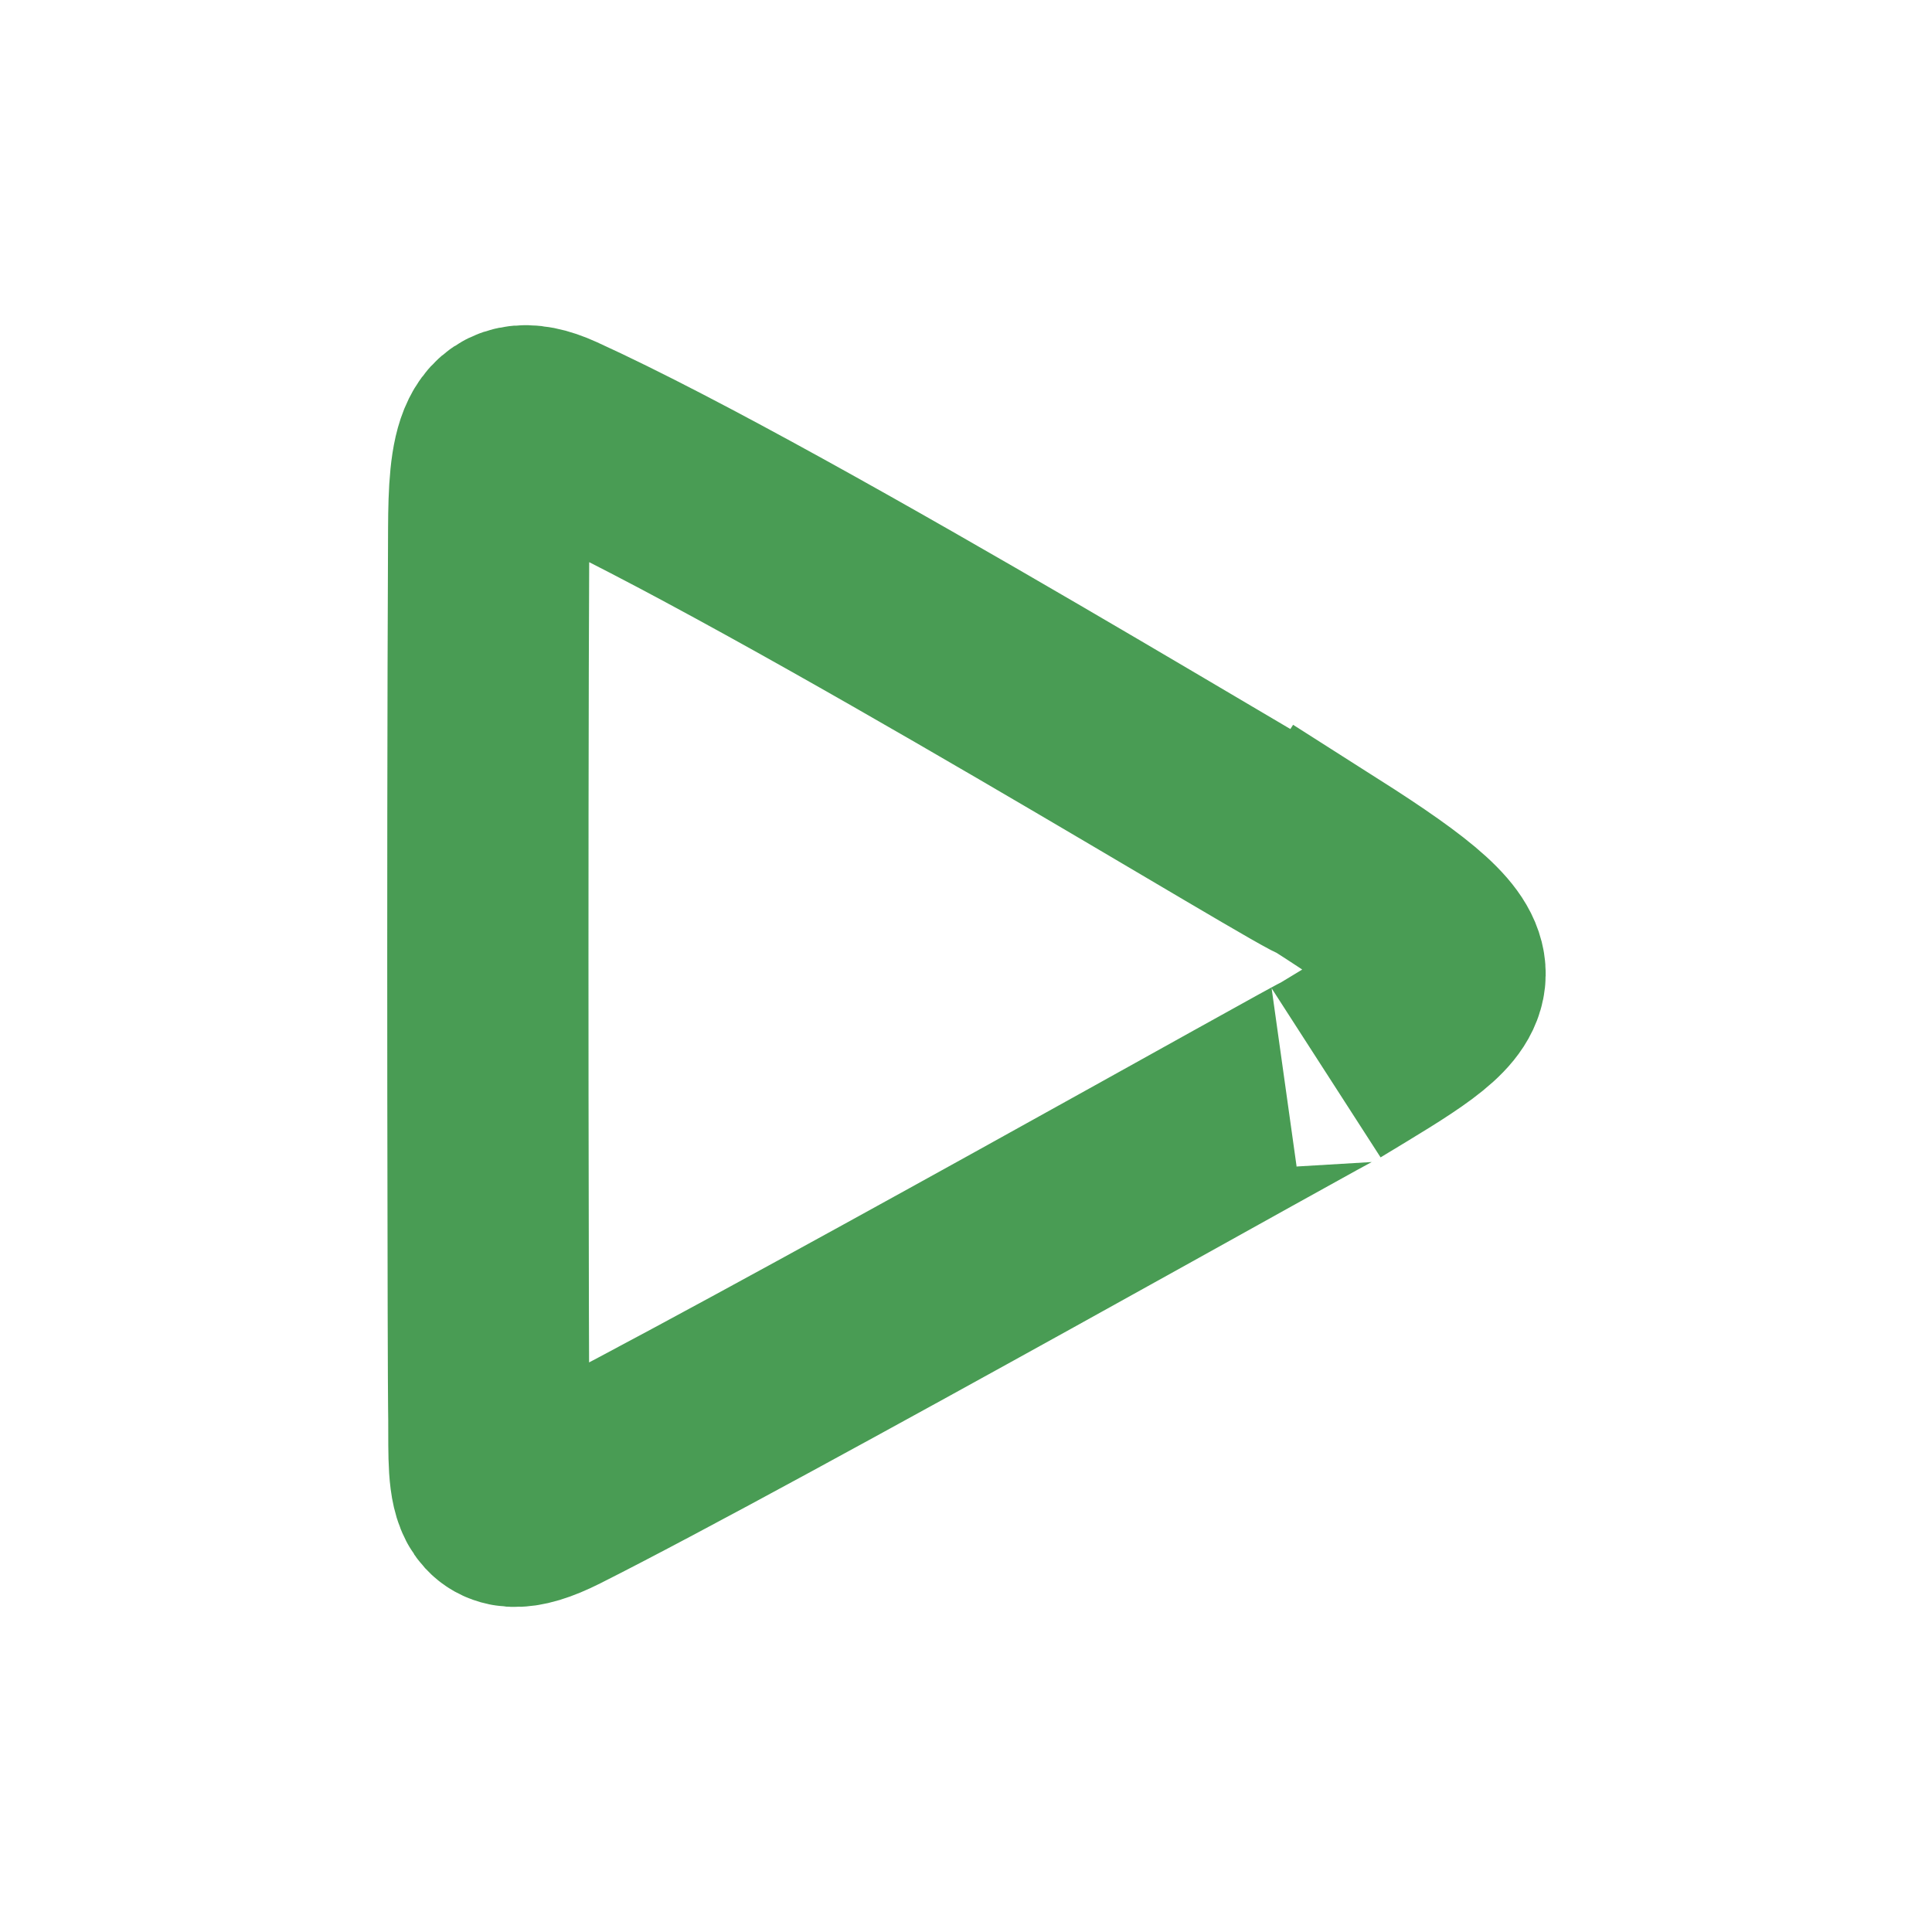
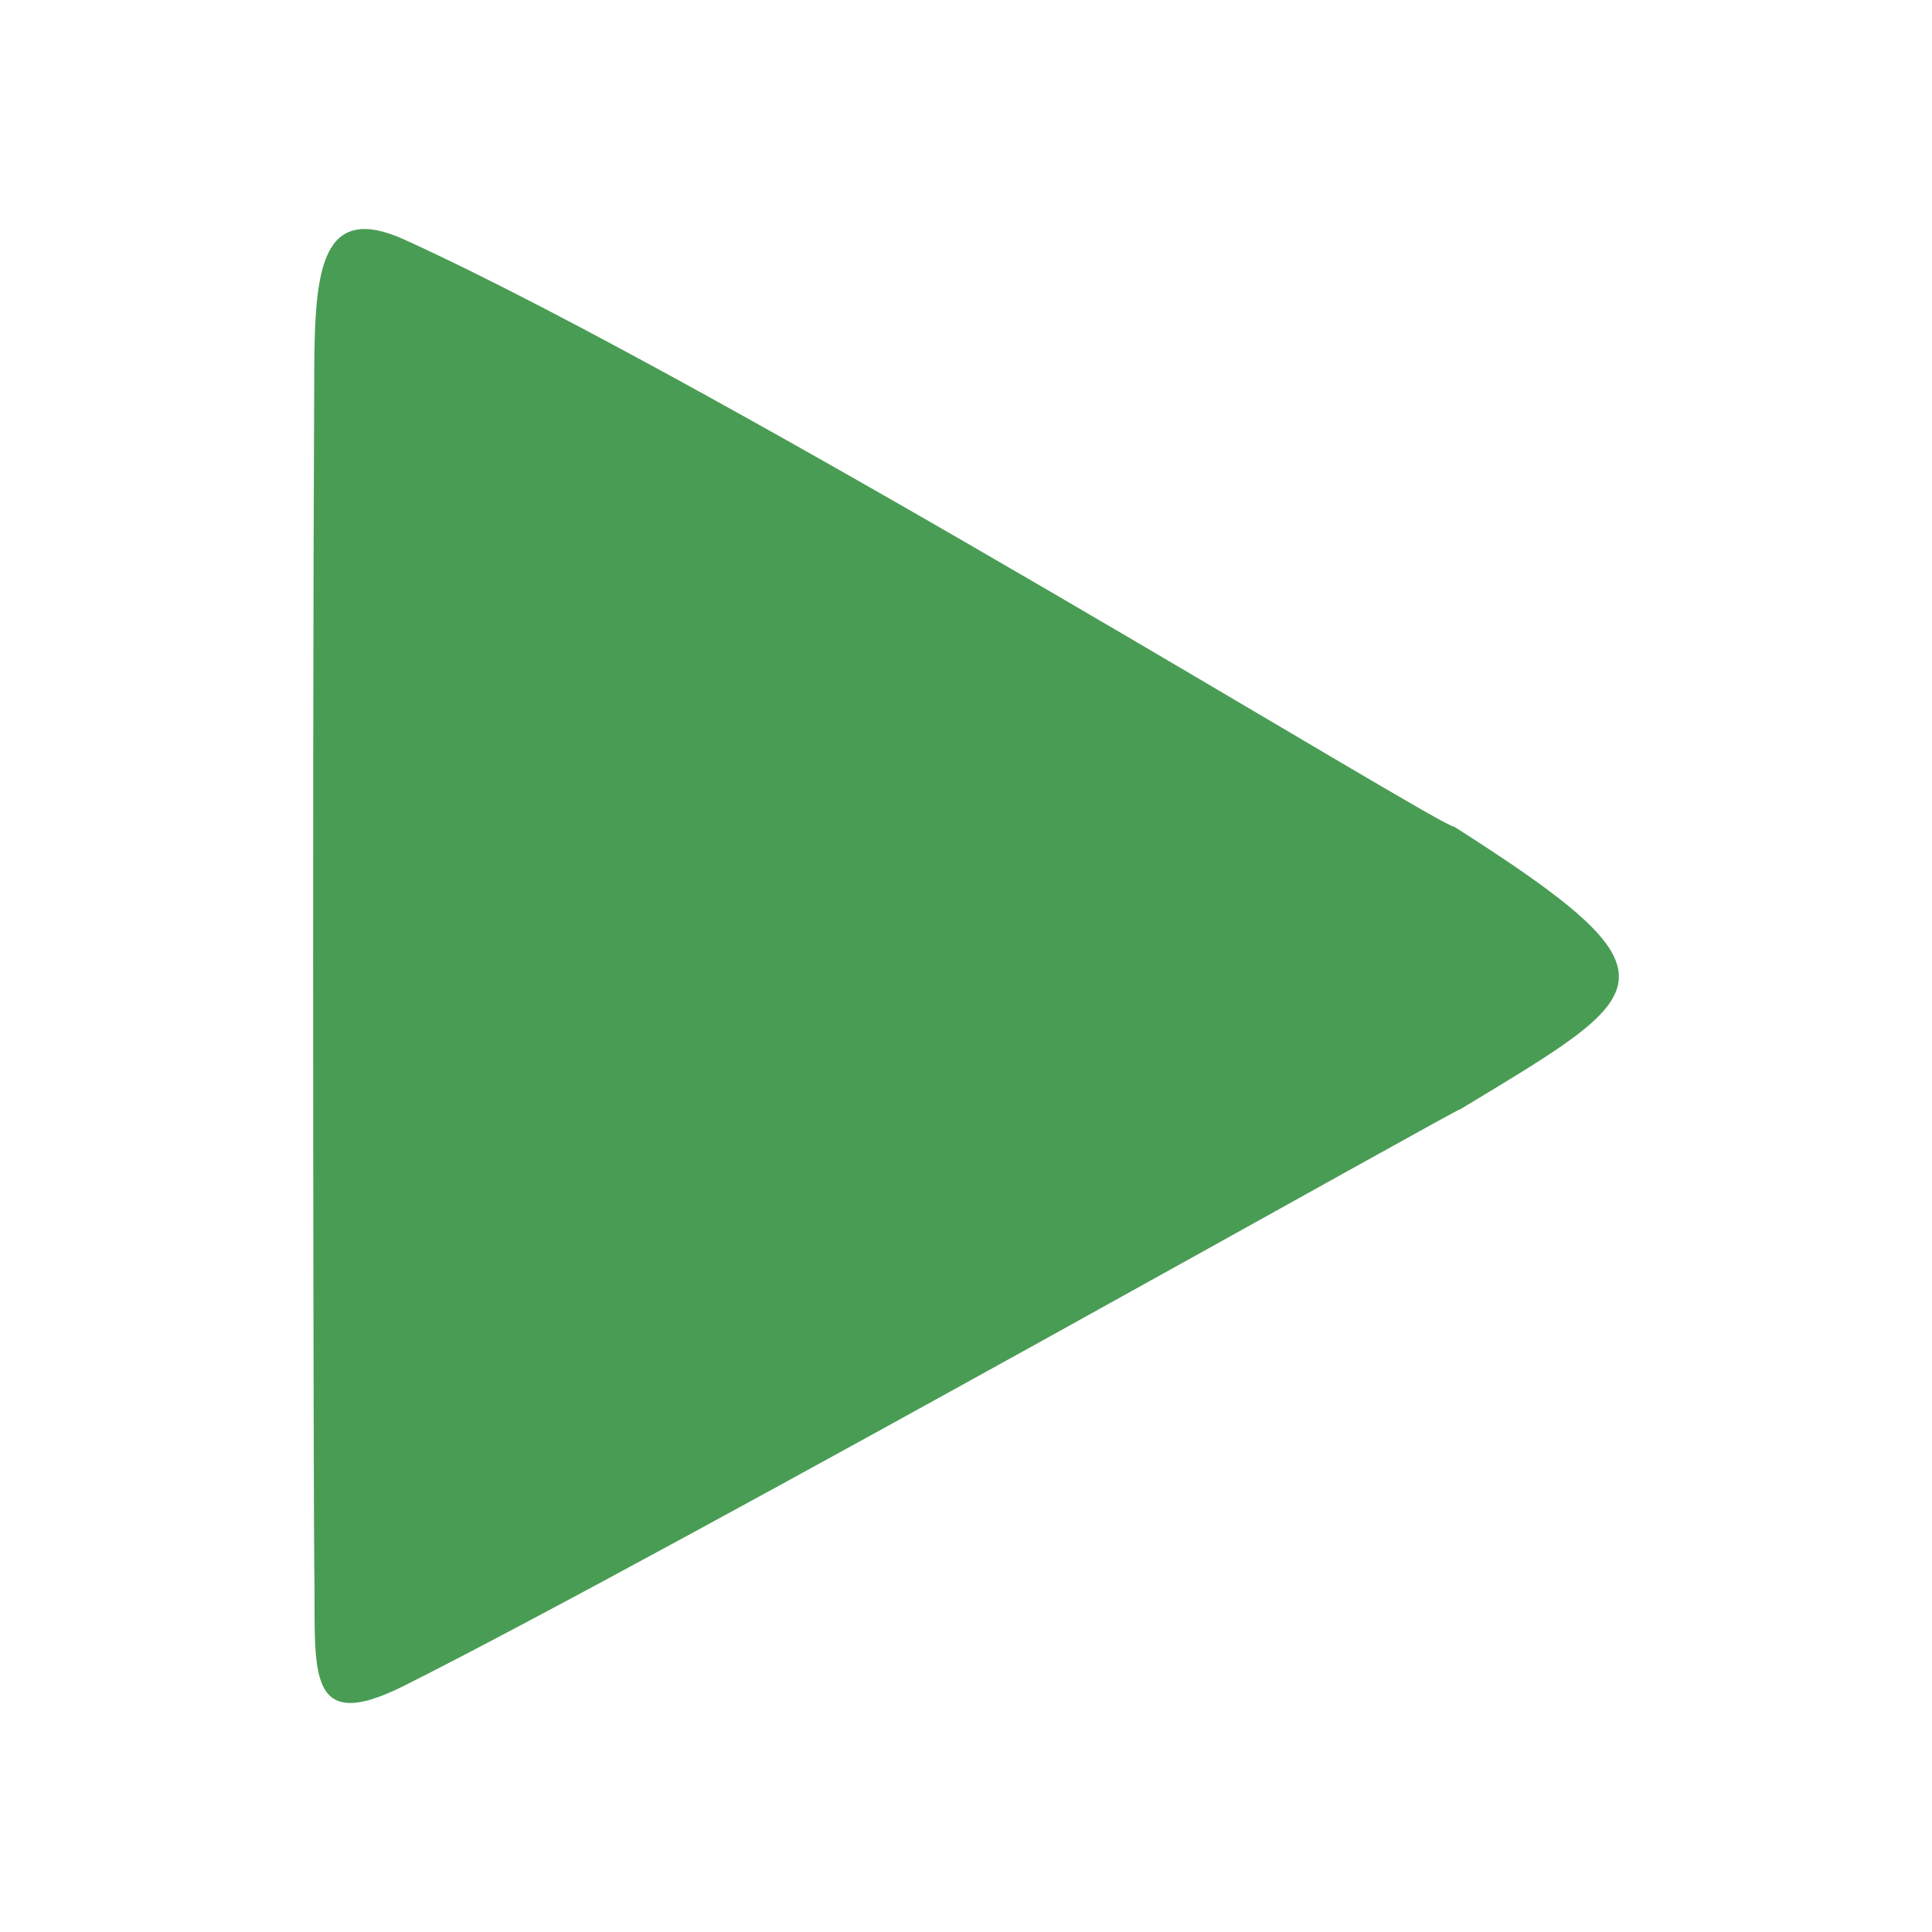
- <svg xmlns="http://www.w3.org/2000/svg" version="1.1" id="Layer_1" x="0px" y="0px" viewBox="0 0 12 12" xml:space="preserve" width="12" height="12">
+ <svg xmlns="http://www.w3.org/2000/svg" version="1.1" id="Layer_1" x="0px" y="0px" viewBox="0 0 512 512" xml:space="preserve" width="512" height="512">
  <defs id="defs854" />
-   <g id="g819" transform="matrix(0.01280184,0,0,0.01280246,1.087473,2.715106)" style="fill:none;fill-opacity:1;stroke:#499c54;stroke-width:97.64;stroke-miterlimit:4;stroke-dasharray:none;stroke-opacity:1">
-     <path style="fill:none;fill-opacity:1;stroke:#499c54;stroke-width:97.64;stroke-miterlimit:4;stroke-dasharray:none;stroke-opacity:1" d="M 557.498,206.998 C 556.023,209.327 299.061,50.553 184.315,-1.692 154.707,-15.173 152.321,8.763 152.154,44.419 c -0.814,173.309 -0.178,416.751 0,425.492 0.736,36.152 -4.399,60.982 32.161,42.588 96.933,-48.768 383.31,-210.327 375.276,-204.827 68.972,-41.77 82.396,-46.935 -2.093,-100.675 z" id="path817" />
+   <g id="g819" transform="matrix(0.745092,0,0,0.7451281,-30.08537,64.79273)" style="fill:#499c54;fill-opacity:1;stroke:none;stroke-width:7.811;stroke-miterlimit:4;stroke-dasharray:none;stroke-opacity:1">
+     <path style="fill:#499c54;fill-opacity:1;stroke:none;stroke-width:7.811;stroke-miterlimit:4;stroke-dasharray:none;stroke-opacity:1" d="M 557.498,206.998 C 556.023,209.327 299.061,50.553 184.315,-1.692 154.707,-15.173 152.321,8.763 152.154,44.419 c -0.814,173.309 -0.178,416.751 0,425.492 0.736,36.152 -4.399,60.982 32.161,42.588 96.933,-48.768 383.31,-210.327 375.276,-204.827 68.972,-41.77 82.396,-46.935 -2.093,-100.675 z" id="path817" />
  </g>
  <g id="g821" transform="translate(-156.967,-497.2301)">
</g>
  <g id="g823" transform="translate(-156.967,-497.2301)">
</g>
  <g id="g825" transform="translate(-156.967,-497.2301)">
</g>
  <g id="g827" transform="translate(-156.967,-497.2301)">
</g>
  <g id="g829" transform="translate(-156.967,-497.2301)">
</g>
  <g id="g831" transform="translate(-156.967,-497.2301)">
</g>
  <g id="g833" transform="translate(-156.967,-497.2301)">
</g>
  <g id="g835" transform="translate(-156.967,-497.2301)">
</g>
  <g id="g837" transform="translate(-156.967,-497.2301)">
</g>
  <g id="g839" transform="translate(-156.967,-497.2301)">
</g>
  <g id="g841" transform="translate(-156.967,-497.2301)">
</g>
  <g id="g843" transform="translate(-156.967,-497.2301)">
</g>
  <g id="g845" transform="translate(-156.967,-497.2301)">
</g>
  <g id="g847" transform="translate(-156.967,-497.2301)">
</g>
  <g id="g849" transform="translate(-156.967,-497.2301)">
</g>
</svg>
